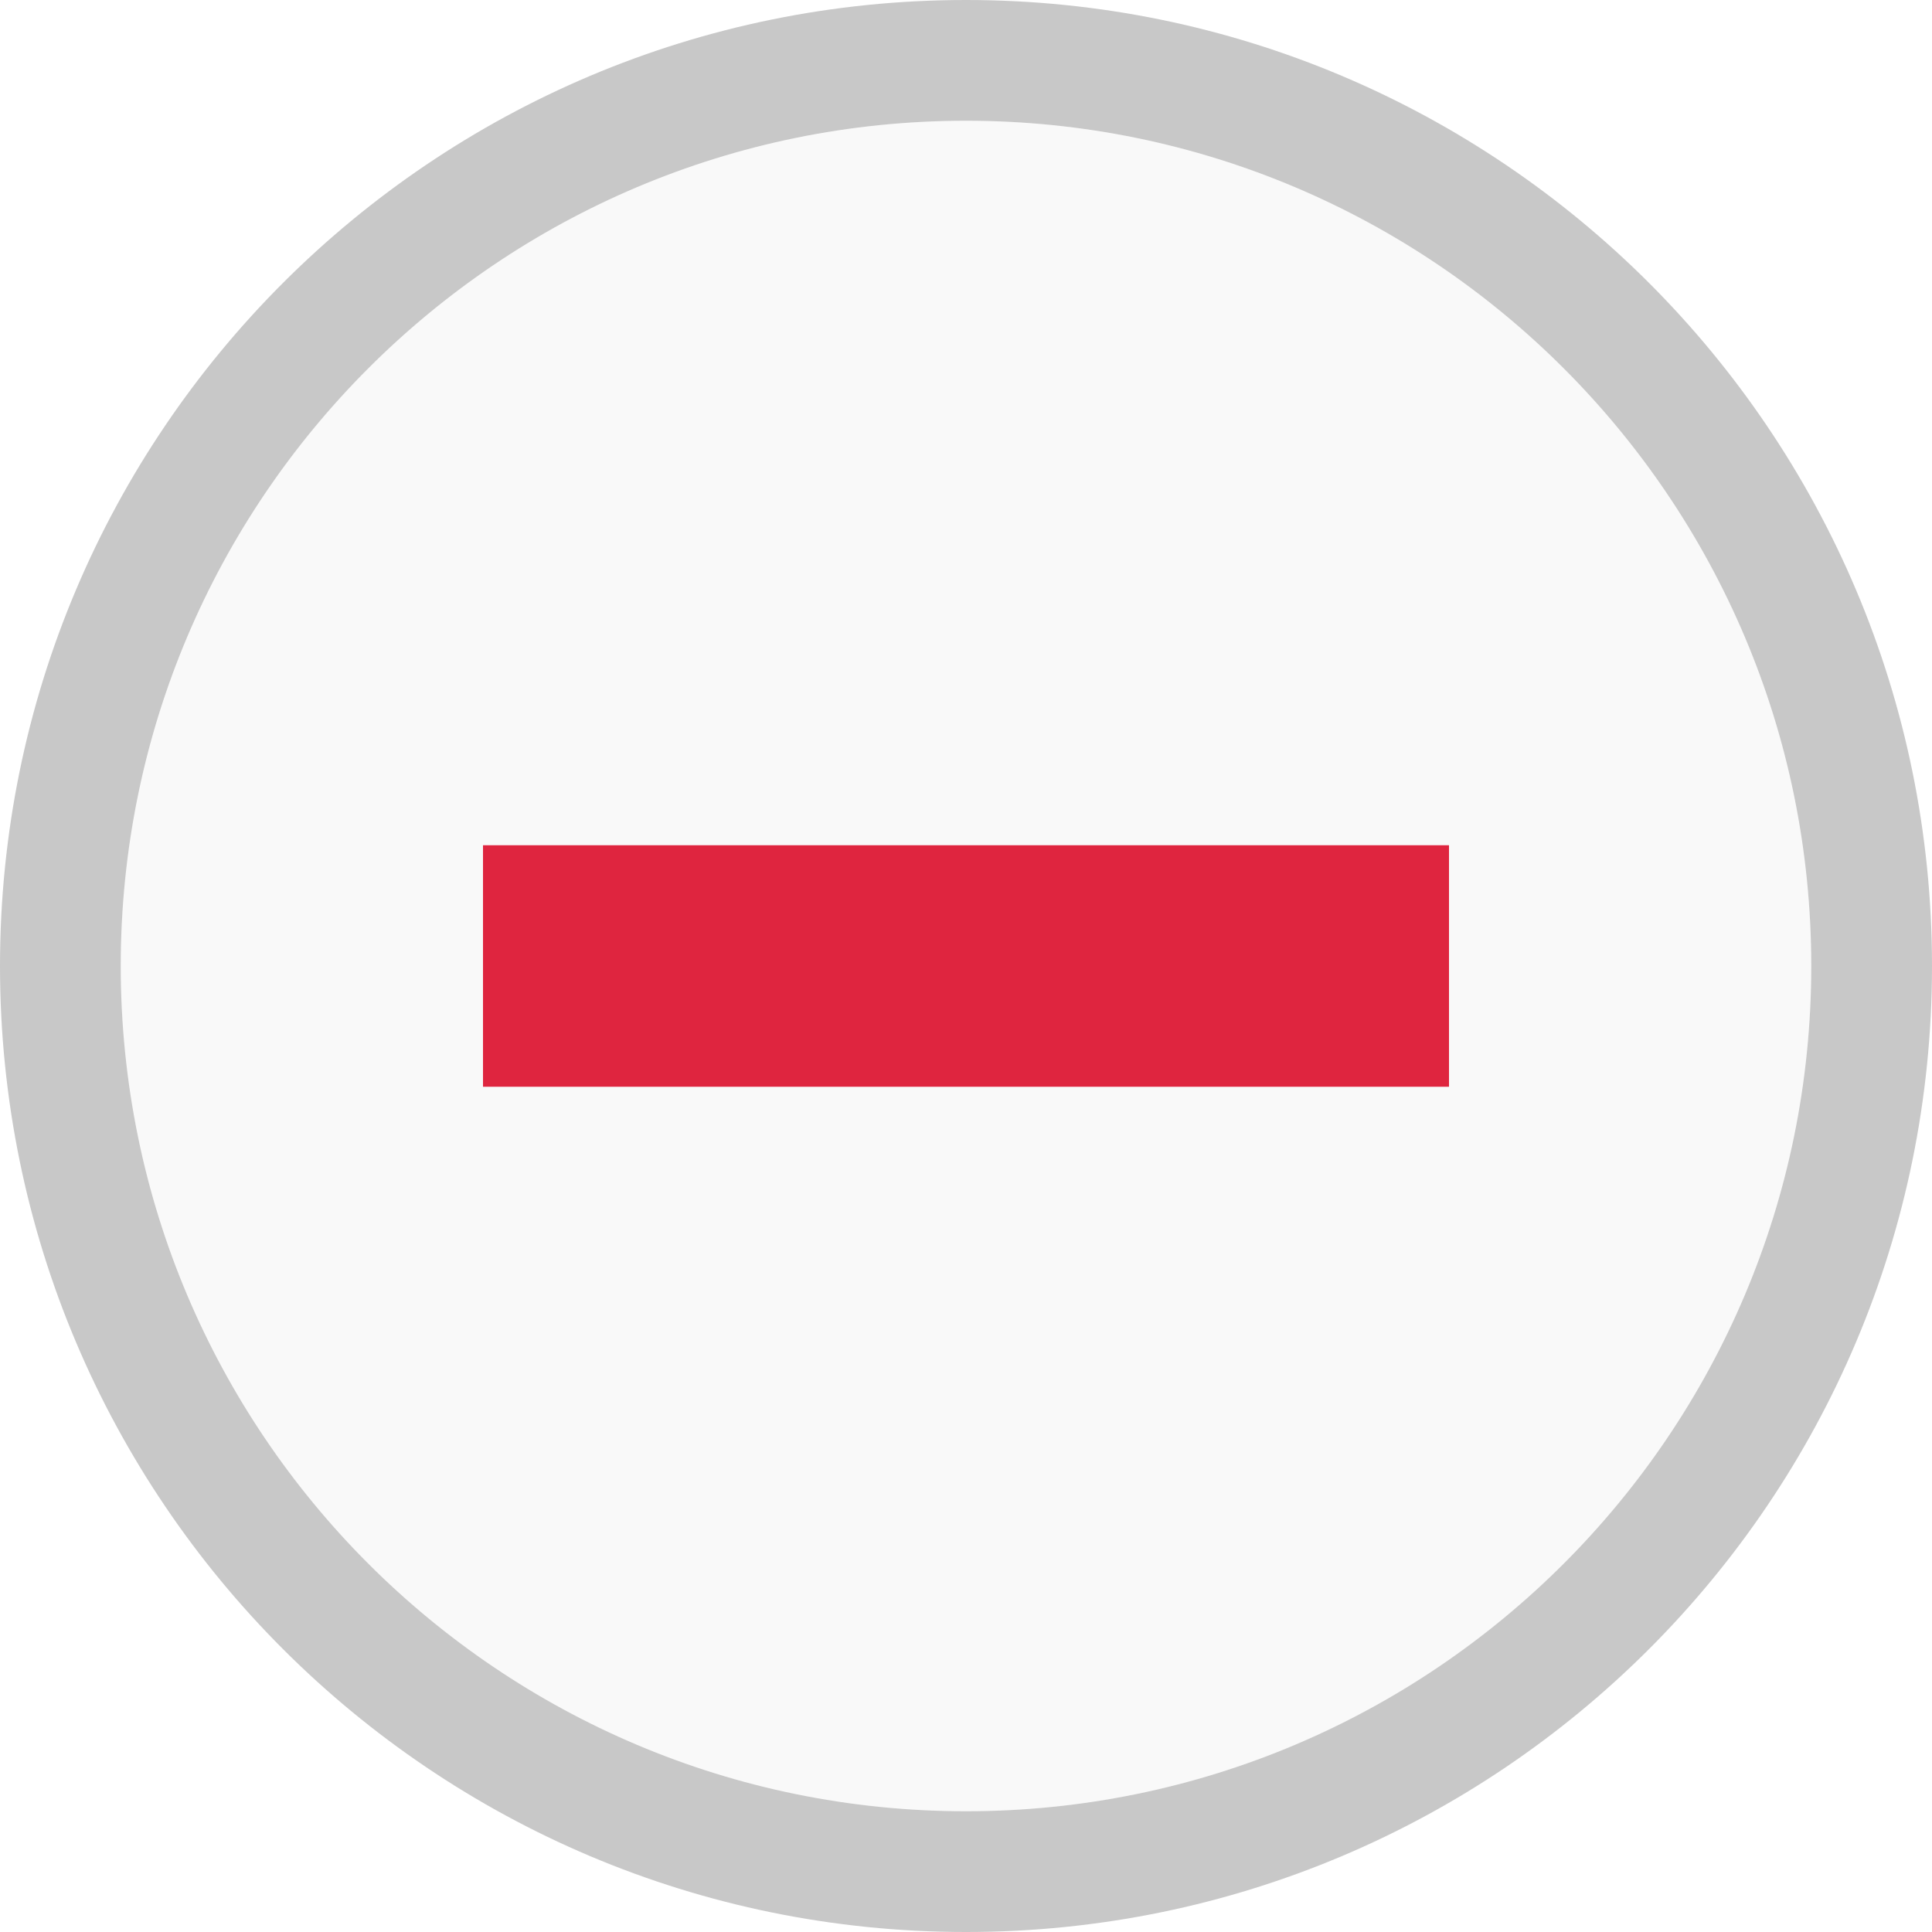
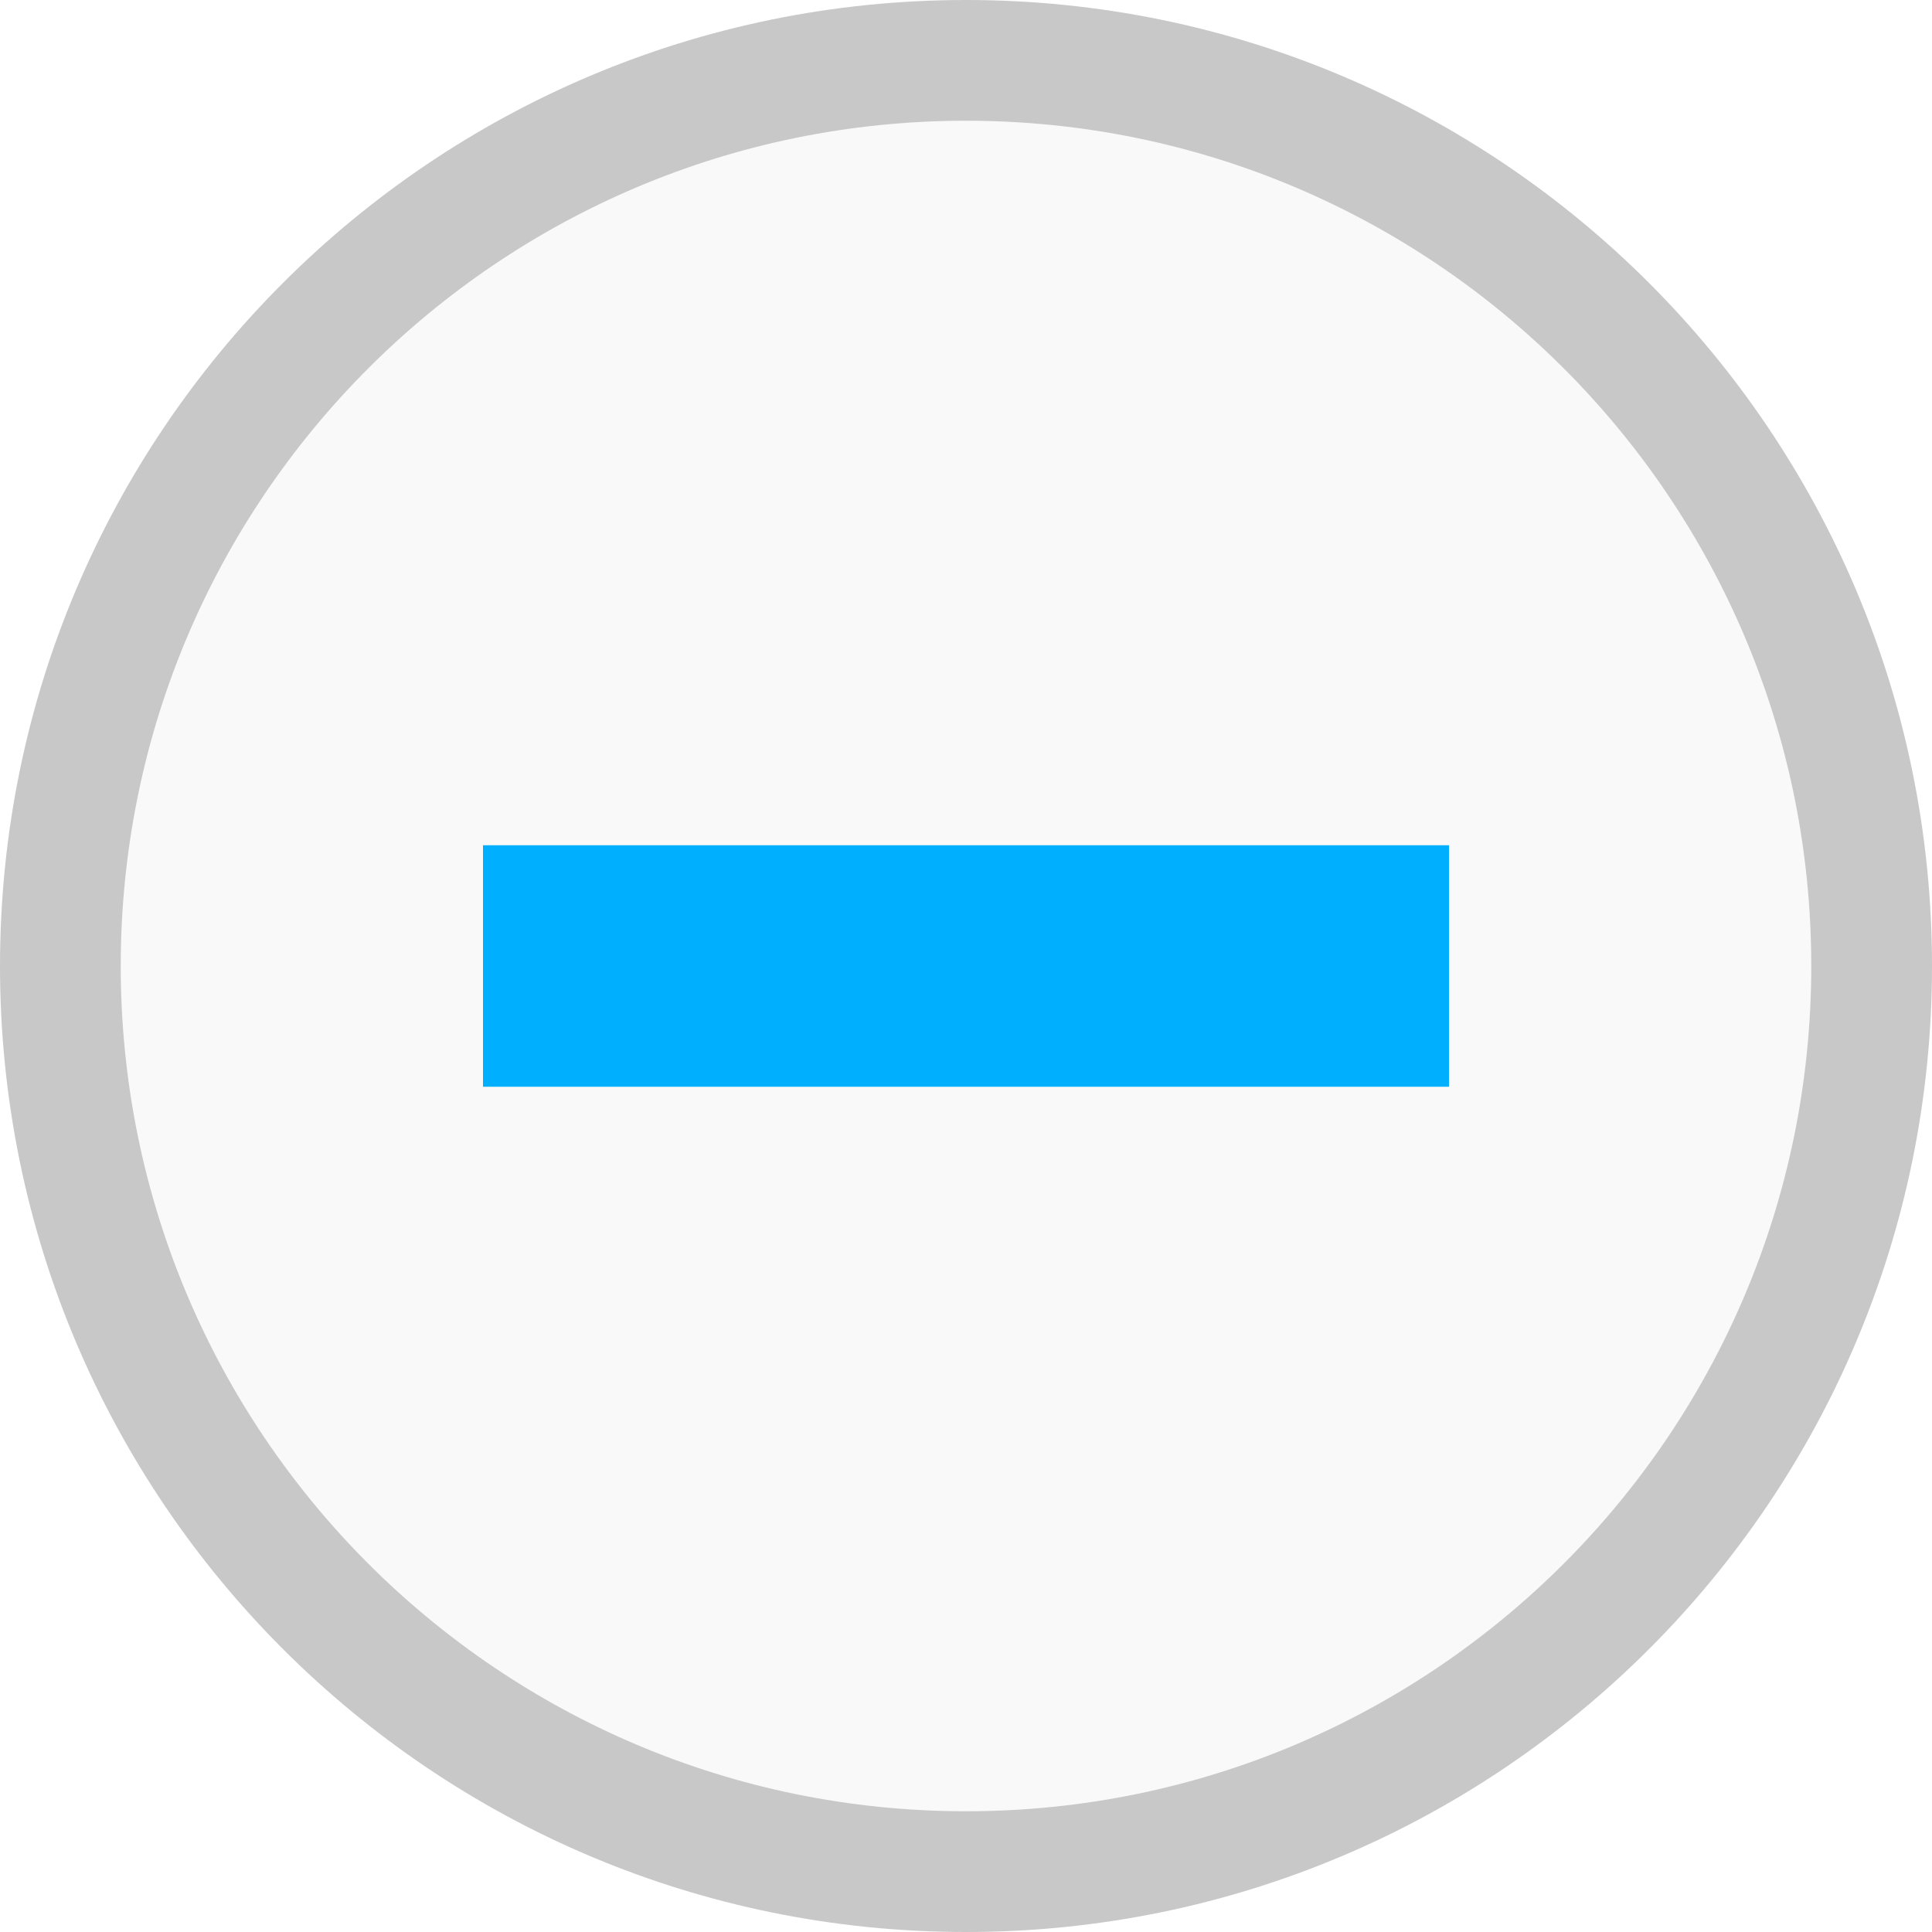
<svg xmlns="http://www.w3.org/2000/svg" viewBox="0 0 16 16" id="svg2" version="1.1" width="100%" height="100%">
  <defs id="defs14" />
  <g transform="translate(0 -1036.362)" id="g4">
    <path style="fill:#f9f9f9" d="m 15,8 c 0,3.866 -3.134,7 -7,7 C 4.134,15 1,11.866 1,8 1,4.134 4.134,1 8,1 c 3.866,0 7,3.134 7,7 z" transform="translate(0 1036.362)" id="path6" />
    <path style="fill:#c8c8c8;fill-opacity:1" d="M 8 0 C 3.582 8.8817842e-16 -3.006854e-17 3.582 0 8 C 0 12.418 3.582 16 8 16 C 12.418 16 16 12.418 16 8 C 16 3.582 12.418 -1.8064254e-15 8 0 z M 8 1 C 11.866 1 15 4.134 15 8 C 15 11.866 11.866 15 8 15 C 4.134 15 1 11.866 1 8 C 1 4.134 4.134 1 8 1 z " transform="translate(0 1036.362)" id="path8" />
-     <rect width="8" x="4" y="7" height="2" style="fill:#df253f;fill-opacity:1" transform="translate(0 1036.362)" id="rect10" />
+     <rect width="8" x="4" y="7" height="2" style="fill:#00b0ff;fill-opacity:1" transform="translate(0 1036.362)" id="rect10" />
  </g>
</svg>
